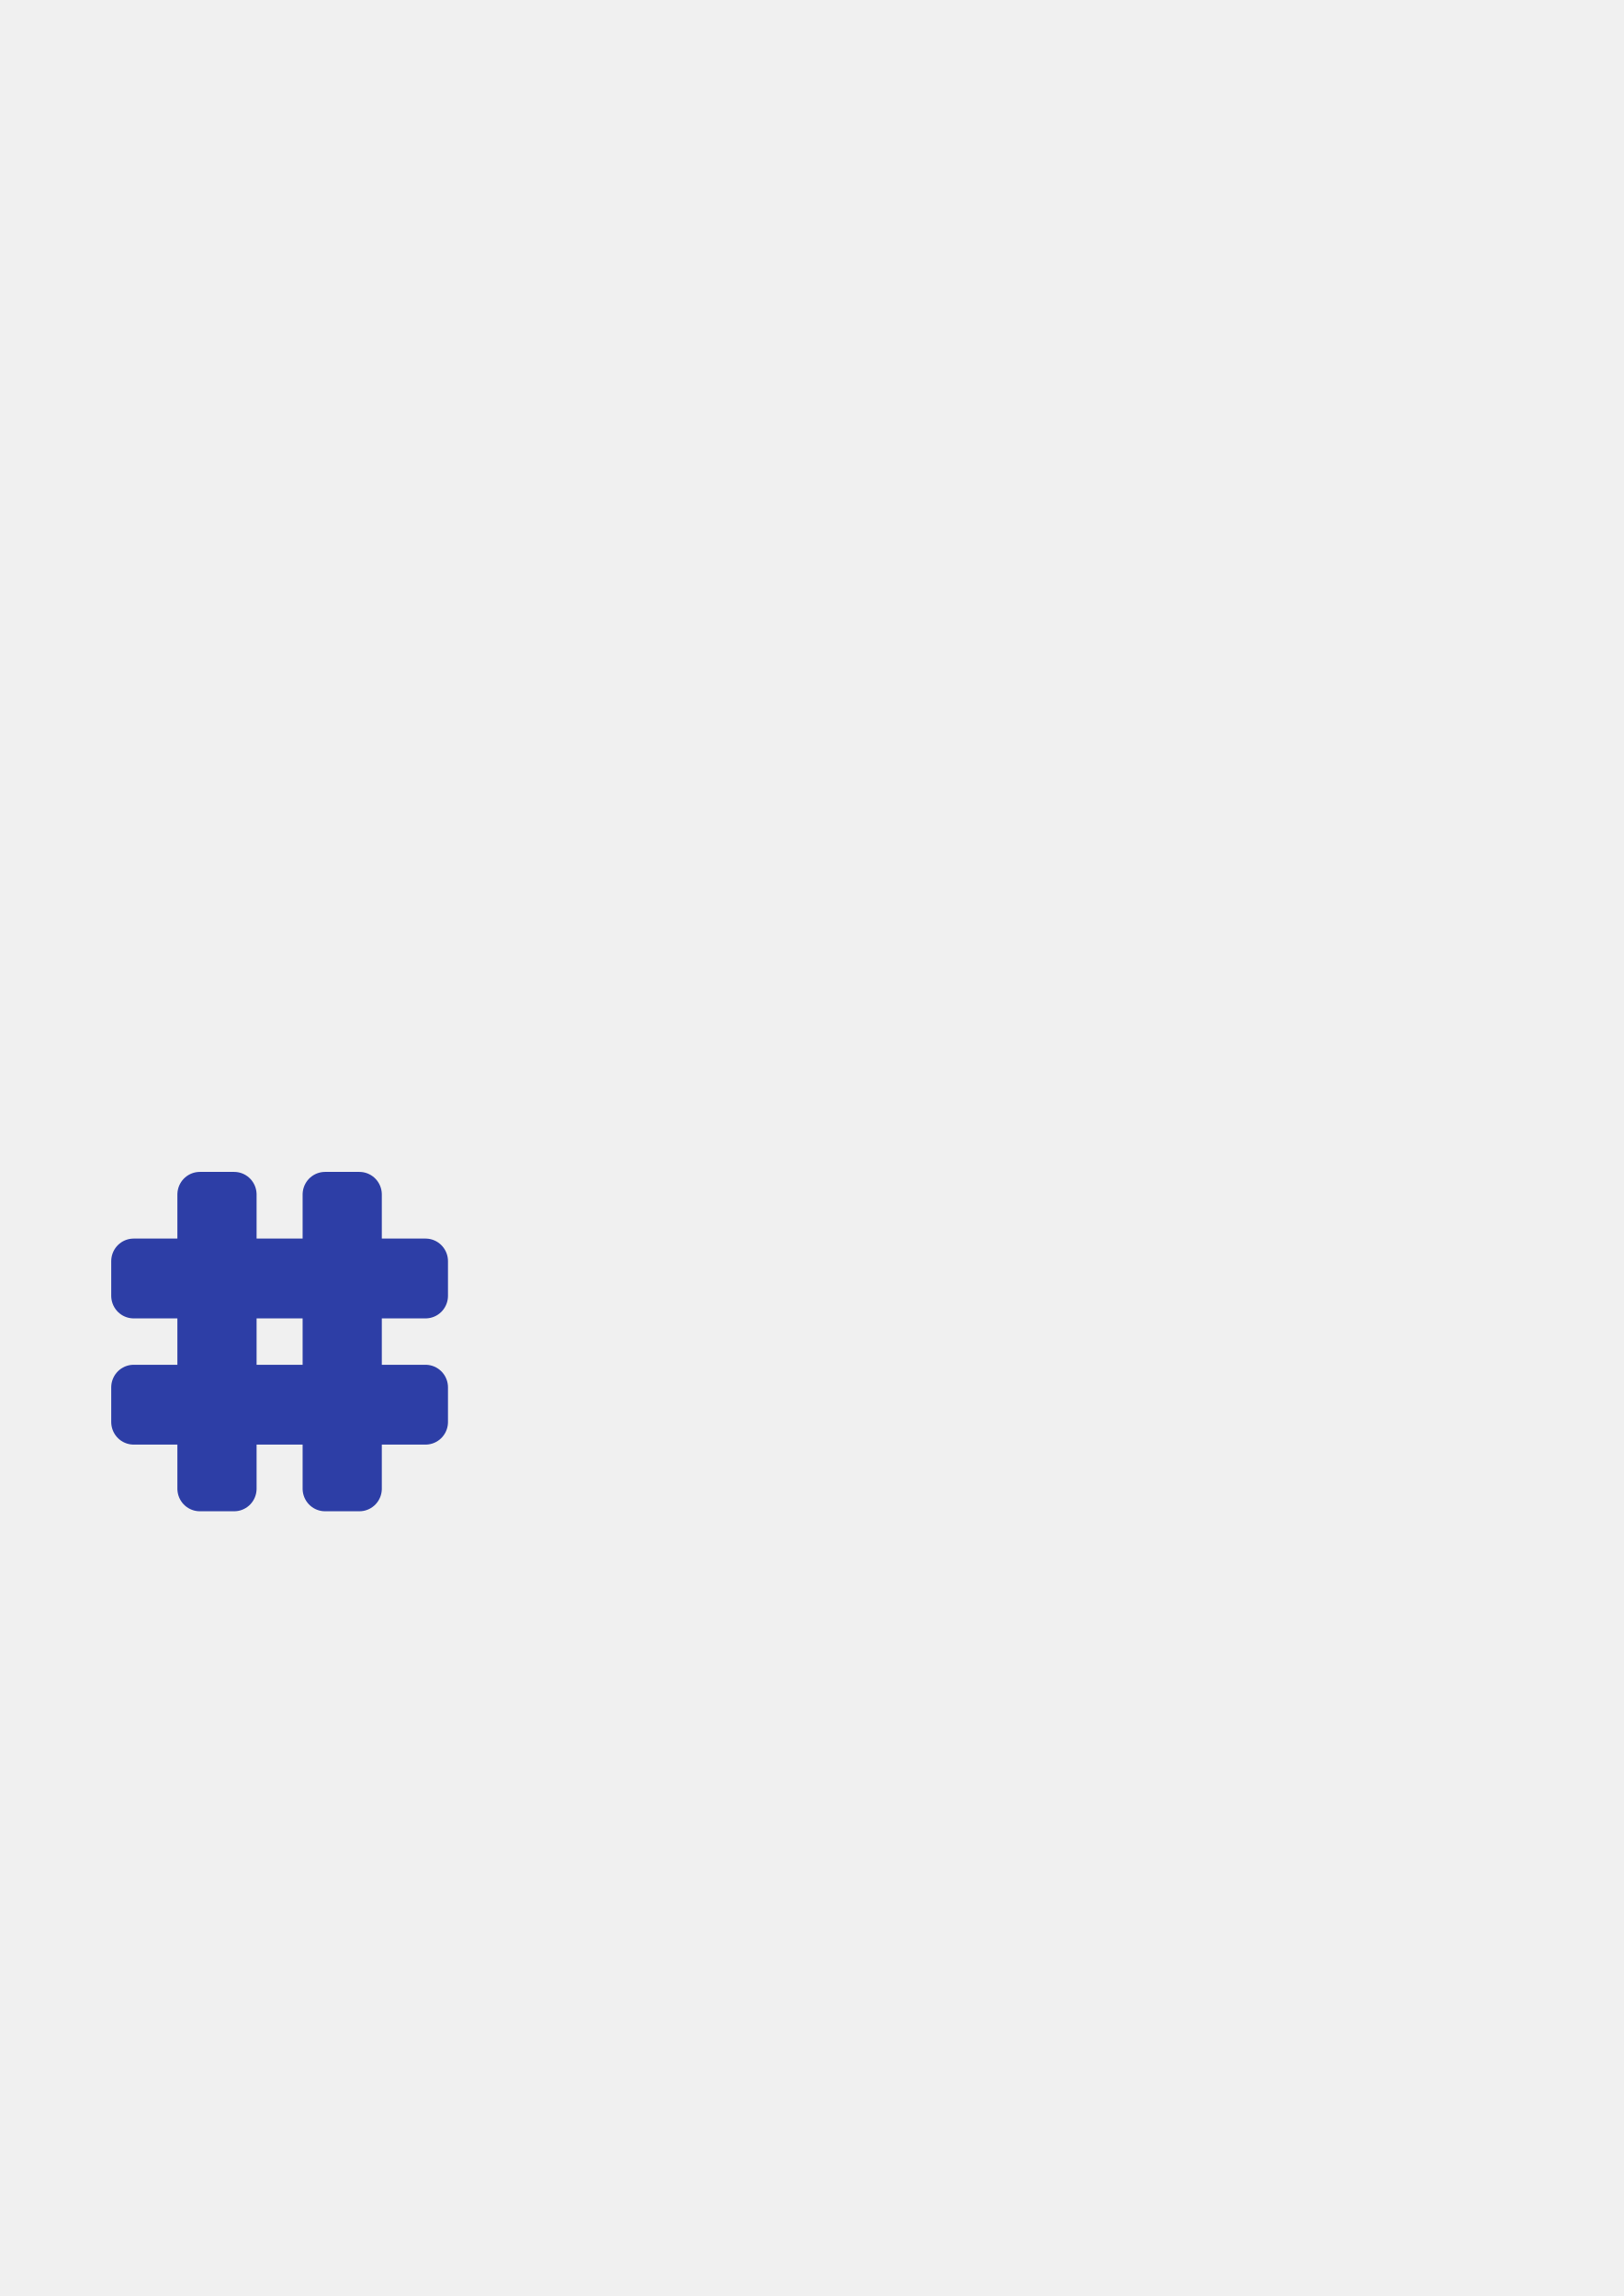
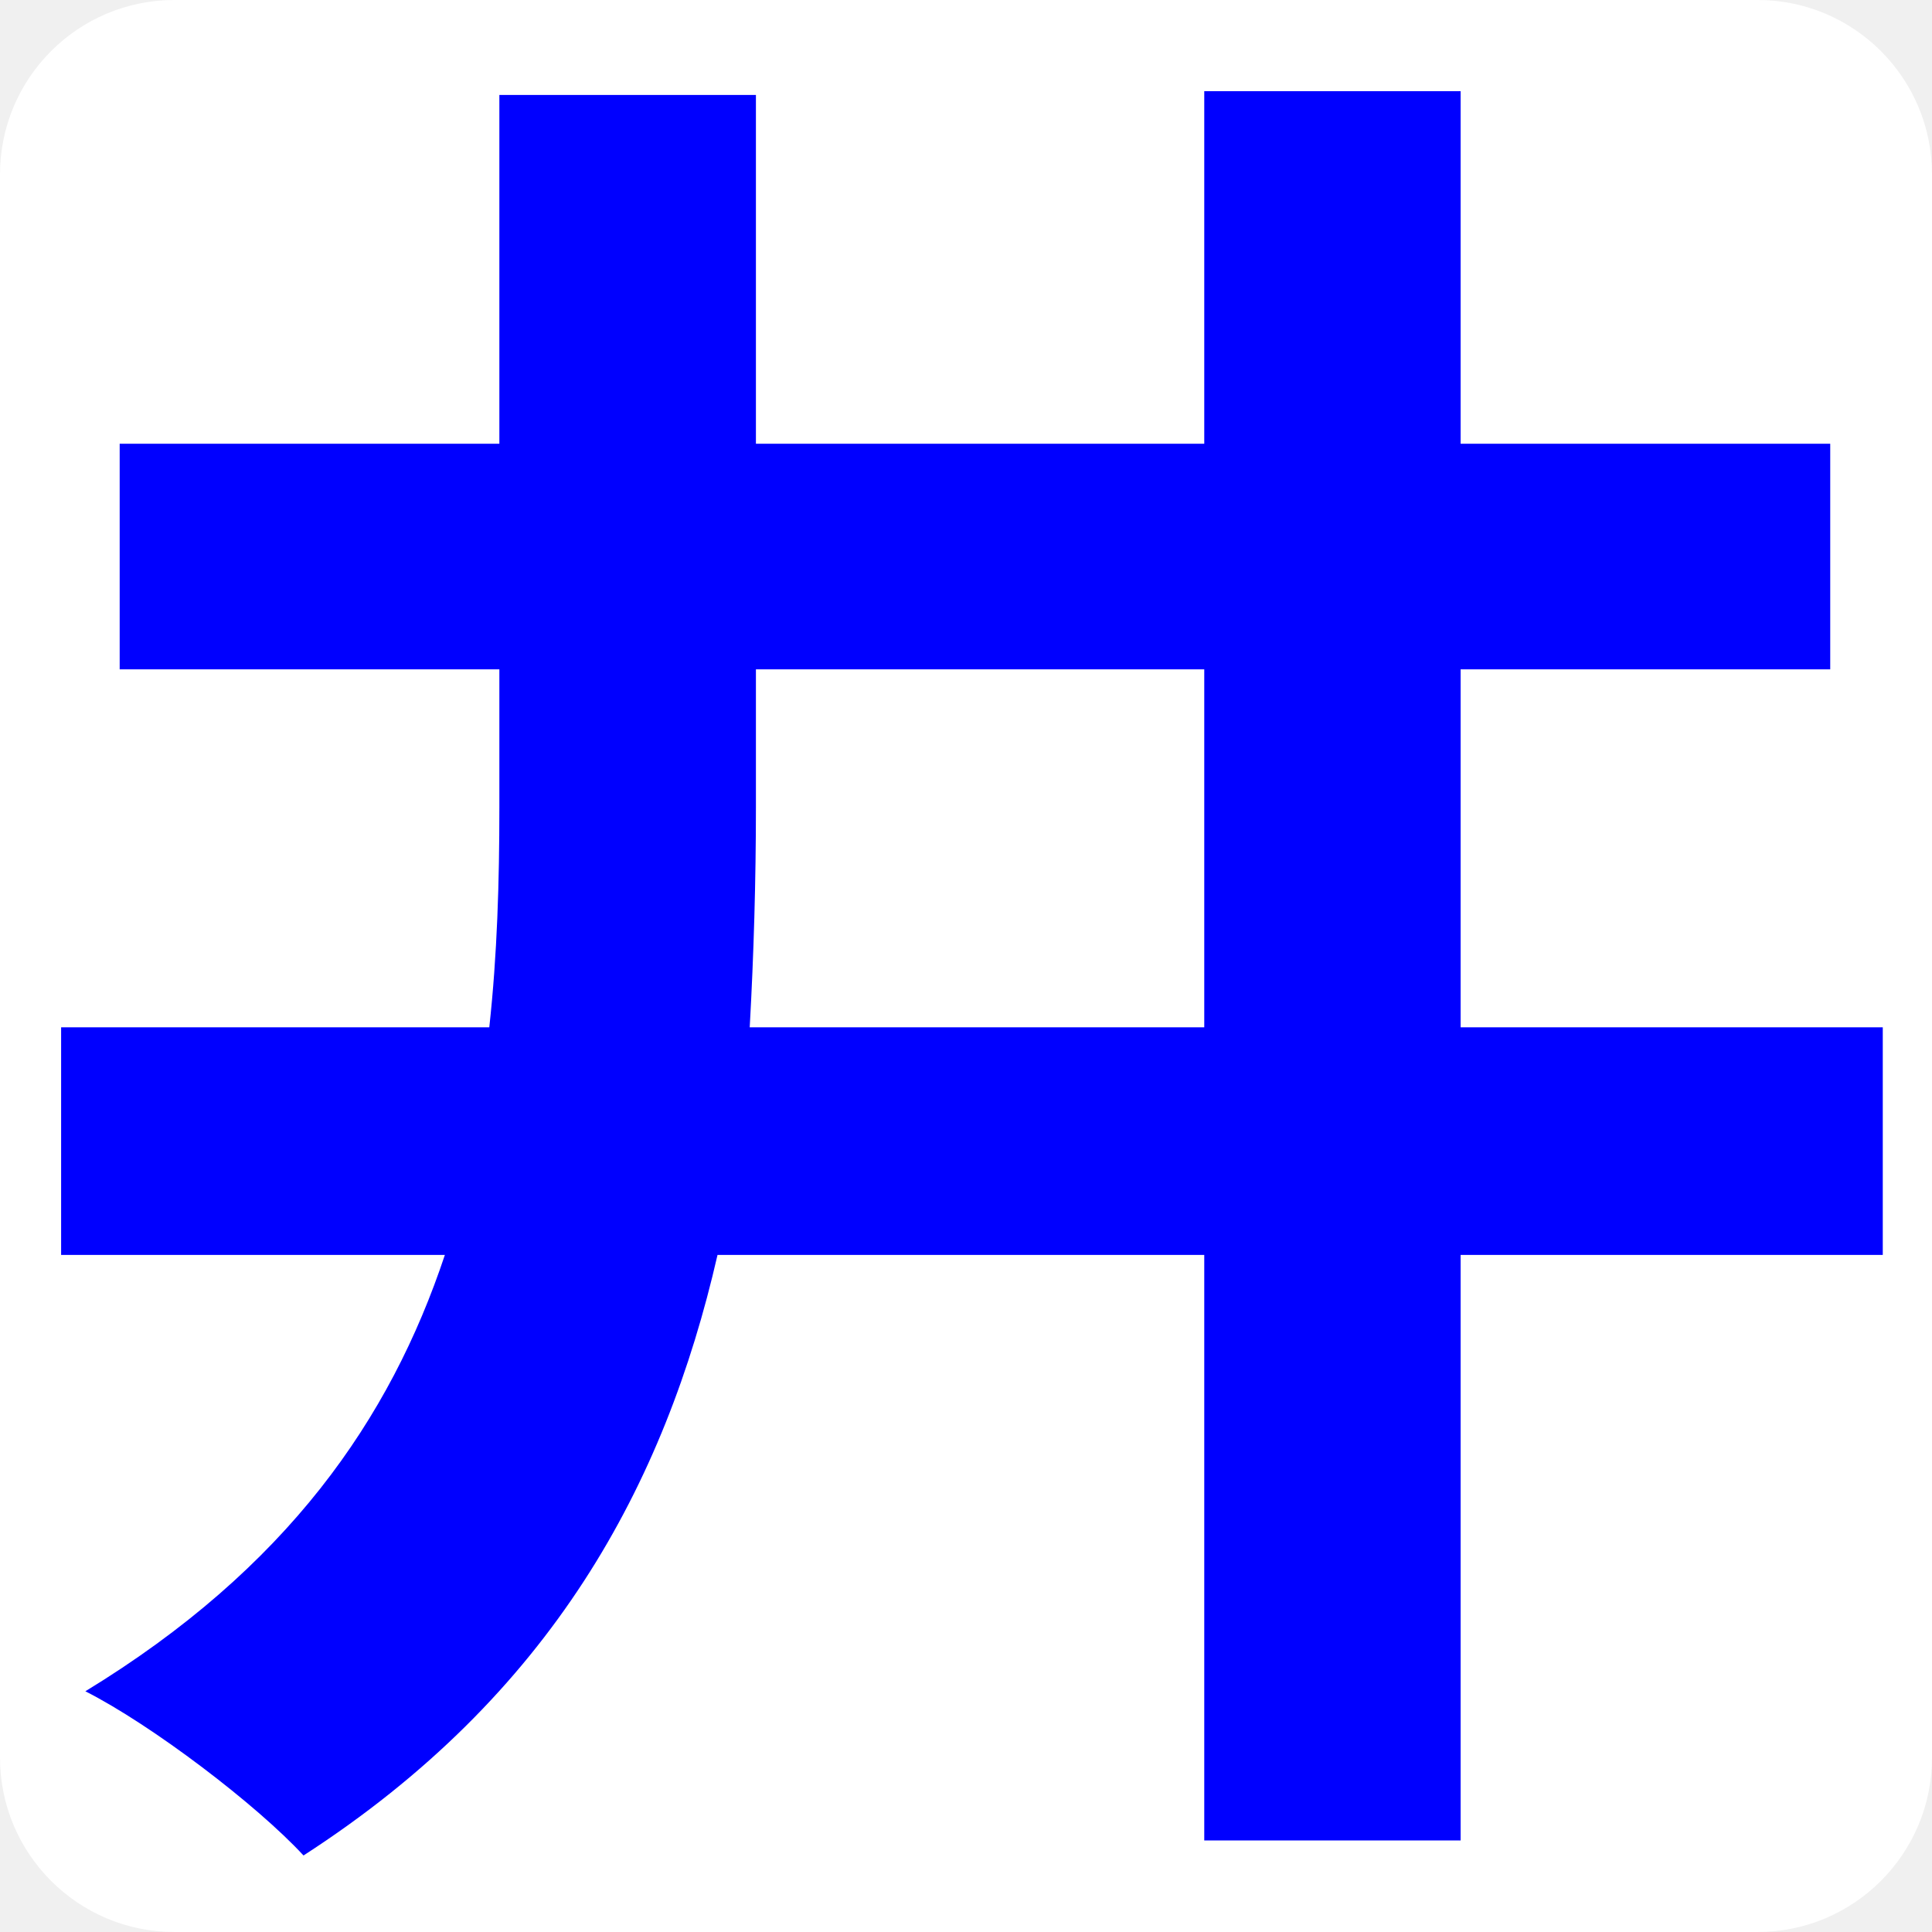
- <svg xmlns="http://www.w3.org/2000/svg" width="210mm" height="297mm" id="svg2" version="1.1">
+ <svg xmlns="http://www.w3.org/2000/svg" width="162" height="162" id="svg2" version="1.1">
  <defs id="defs4" />
-   <g id="layer1">
-     <g id="g5368" transform="matrix(0.9525,0,0,0.96,-21.30814,445.3177)">
-       <g transform="translate(0,-0.5000134)" id="g5350">
-         <rect style="fill:#2d3ea6;fill-opacity:1;stroke:#2d3ea6;stroke-width:23.028;stroke-linecap:butt;stroke-linejoin:round;stroke-miterlimit:4;stroke-opacity:1;stroke-dasharray:none" id="rect2993" width="149.798" height="17.618" x="90.963" y="178.918" />
-         <rect style="fill:#2d3ea6;fill-opacity:1;stroke:#2d3ea6;stroke-width:23.028;stroke-linecap:butt;stroke-linejoin:round;stroke-miterlimit:4;stroke-opacity:1;stroke-dasharray:none" id="rect2993-9" width="149.798" height="17.618" x="90.963" y="243.188" />
-       </g>
-       <g transform="translate(0.8625164,0)" id="g5354">
-         <rect style="fill:#2d3ea6;fill-opacity:1;stroke:#2d3ea6;stroke-width:23.028;stroke-linecap:butt;stroke-linejoin:round;stroke-miterlimit:4;stroke-opacity:1;stroke-dasharray:none" id="rect2993-0" width="149.798" height="17.618" x="144.463" y="-205.944" transform="matrix(0,1,-1,0,0,0)" />
-         <rect style="fill:#2d3ea6;fill-opacity:1;stroke:#2d3ea6;stroke-width:23.028;stroke-linecap:butt;stroke-linejoin:round;stroke-miterlimit:4;stroke-opacity:1;stroke-dasharray:none" id="rect2993-9-3" width="149.798" height="17.618" x="144.463" y="-141.674" transform="matrix(0,1,-1,0,0,0)" />
-       </g>
-     </g>
-     <rect style="fill:none;stroke:none" id="rect5378" width="179.101" height="179.101" x="47.125" y="566.355" />
+   <g id="layer1" transform="translate(-10.54611,1.61977)">
+     <rect style="fill:#ffffff;fill-opacity:1;fill-rule:nonzero;stroke:none" id="rect2992" width="162" height="162" x="10.546" y="-1.62" ry="14.627" />
+     <text xml:space="preserve" style="font-size:162.738px;font-style:normal;font-variant:normal;font-weight:normal;font-stretch:normal;text-align:justify;line-height:125%;letter-spacing:0px;word-spacing:0px;writing-mode:lr-tb;text-anchor:start;fill:#000000;fill-opacity:1;stroke:none;font-family:'Takaoゴシック';-inkscape-font-specification:'Takaoゴシック'" x="6.919" y="144.27" id="text3100" transform="scale(1.04065,0.9609381)">
+       <tspan id="tspan3102" x="6.919" y="144.27" style="font-style:normal;font-variant:normal;font-weight:bold;font-stretch:normal;fill:#0000ff;font-family:'たぬき油性マジック';-inkscape-font-specification:'たぬき油性マジック Bold'">井</tspan>
+     </text>
  </g>
</svg>
